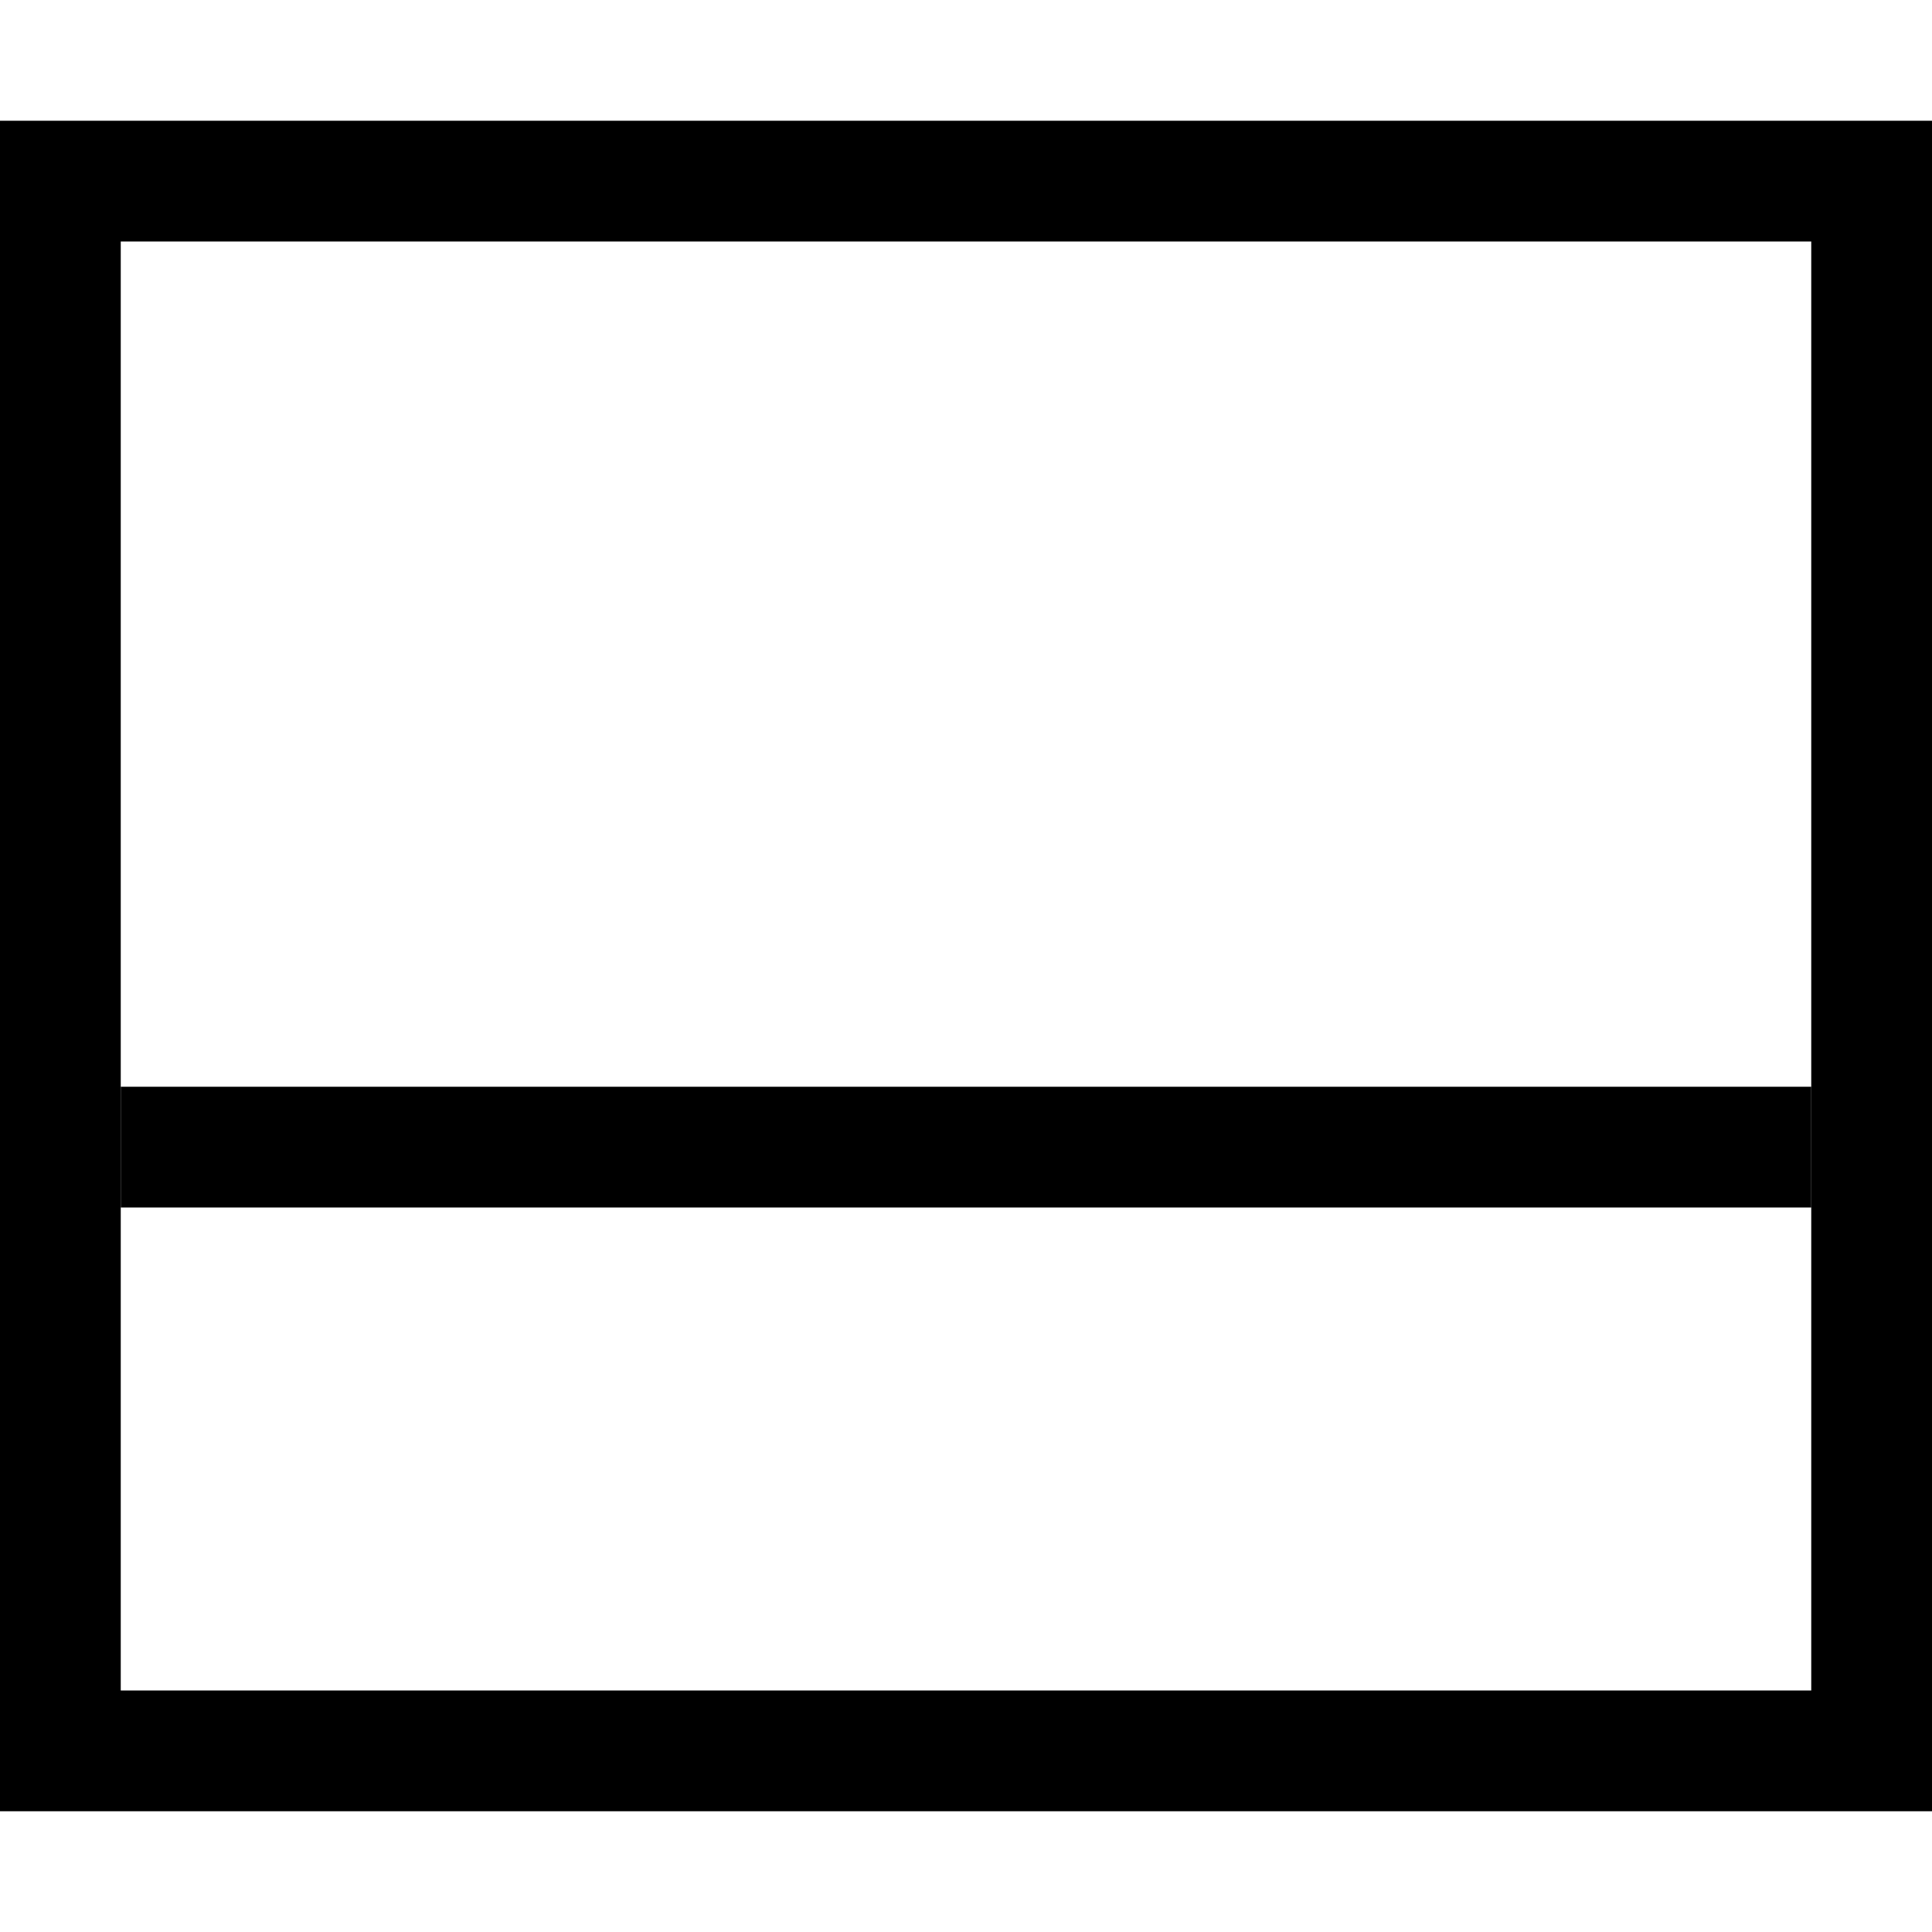
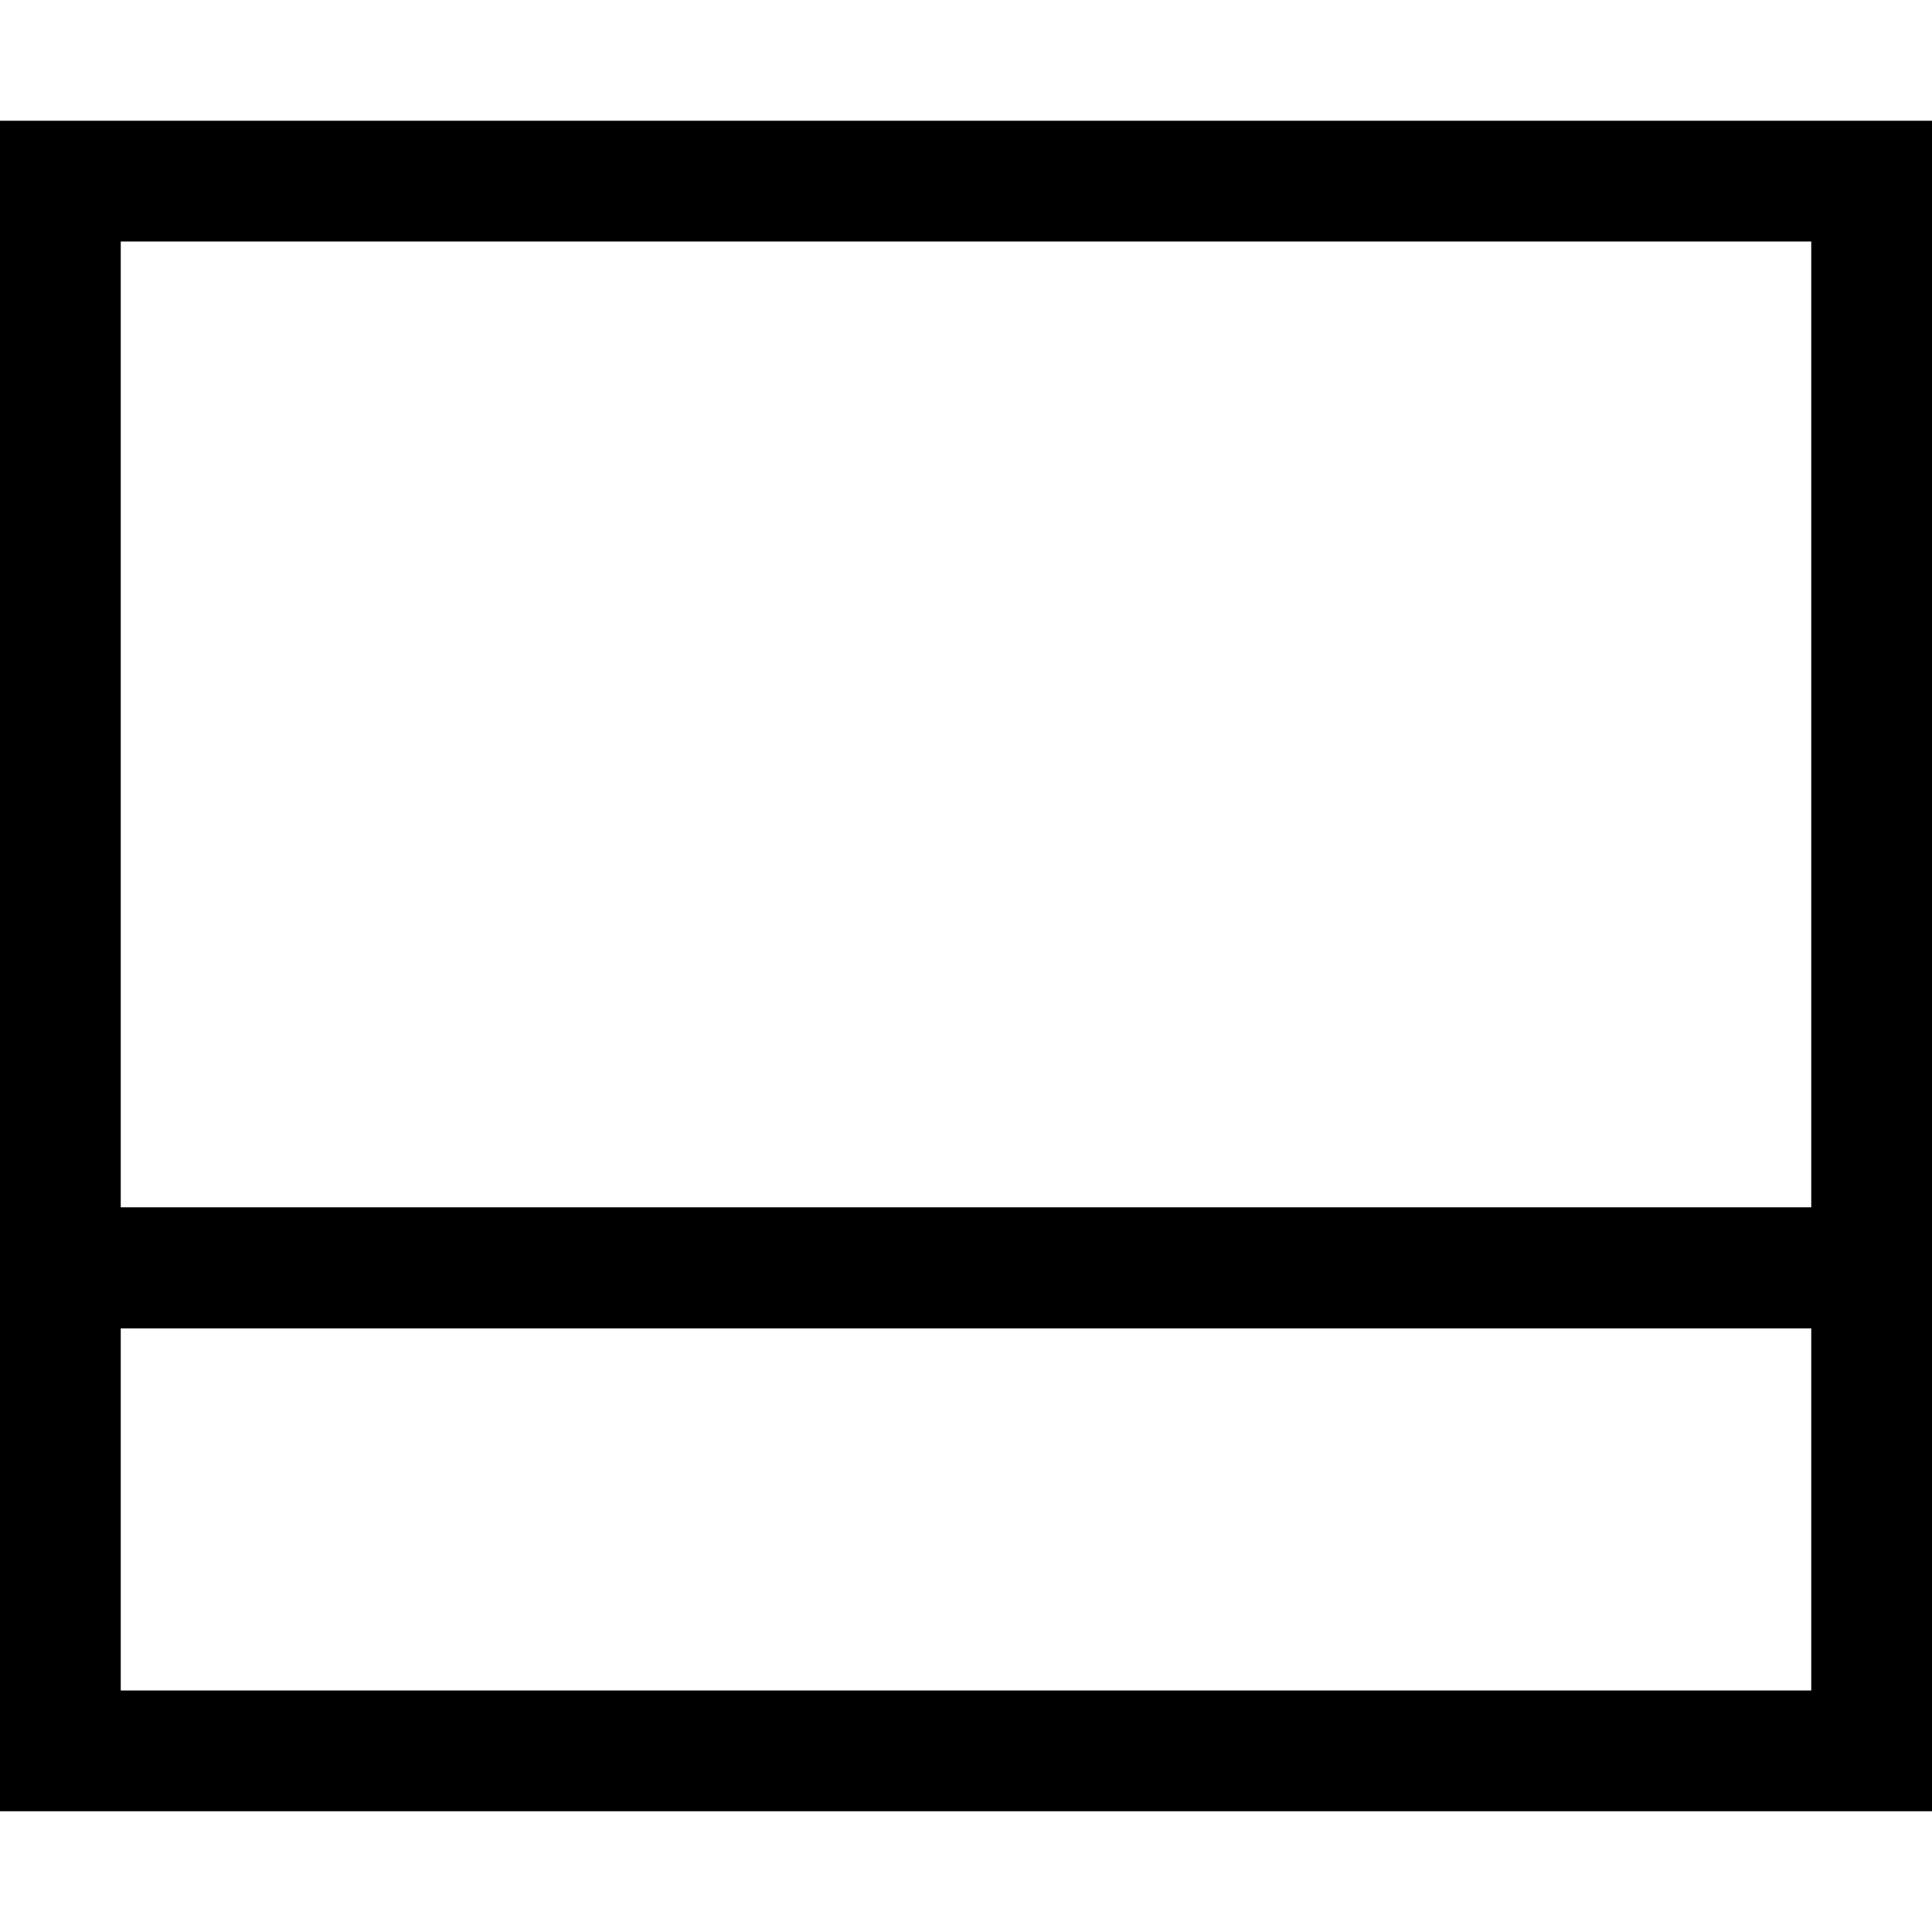
<svg xmlns="http://www.w3.org/2000/svg" id="root" version="1.1" viewBox="0 0 16 16">
-   <rect fill="none" stroke="currentColor" x="0.5" y="1.5" width="15" height="13" />
-   <path fill="none" stroke="currentColor" d="M 1 9.5 L 15 9.5 L 1 9.5 Z" />
+   <rect fill="none" stroke="currentColor" x="0.5" y="1.5" width="15" height="9" />
+   <rect fill="none" stroke="currentColor" x="0.5" y="10.5" width="15" height="4" />
</svg>
